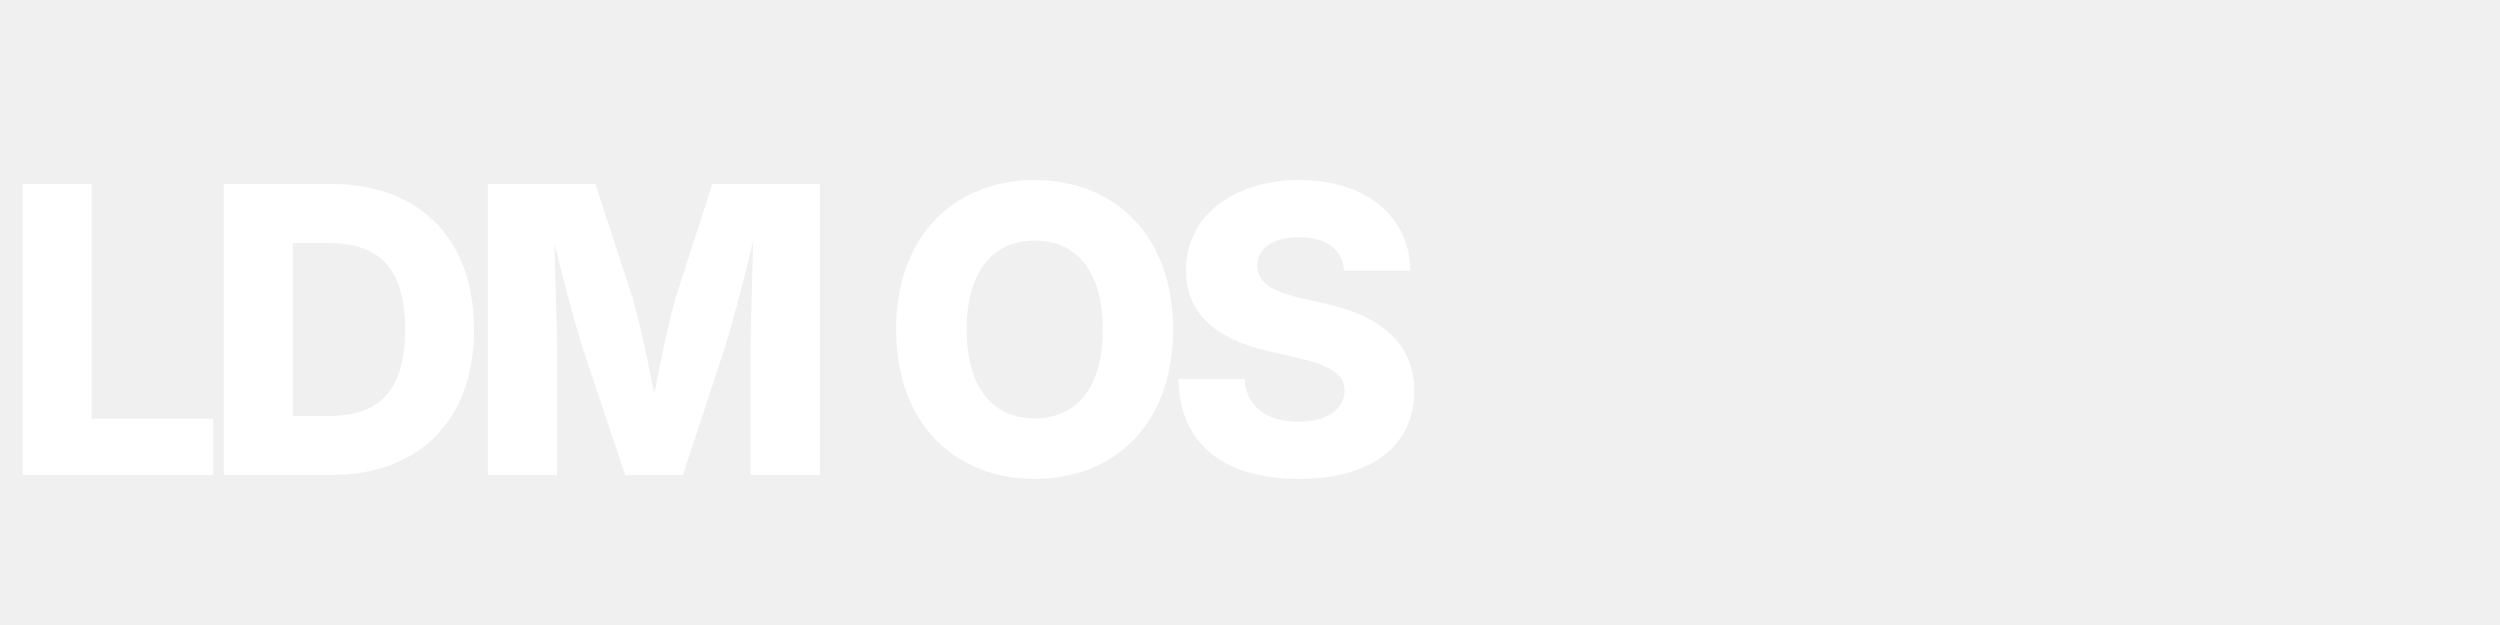
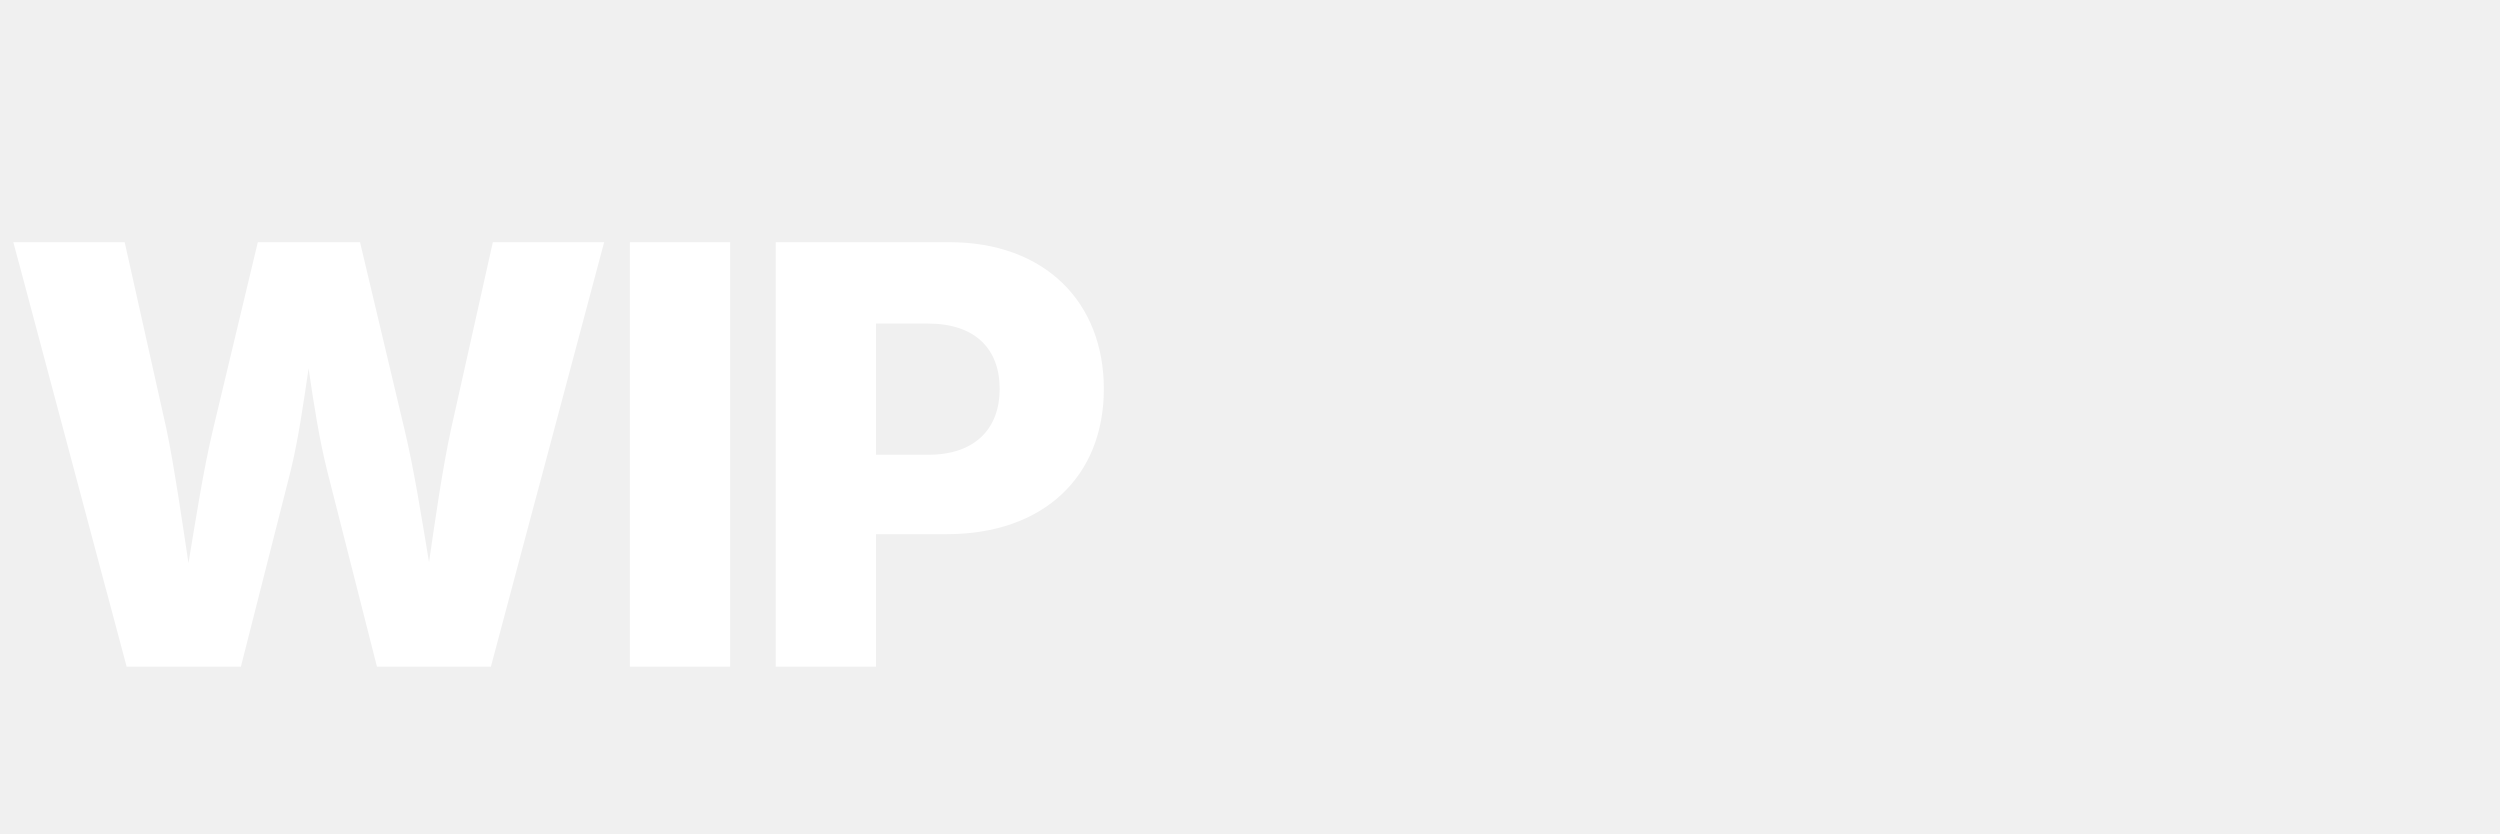
- <svg xmlns="http://www.w3.org/2000/svg" width="200" height="50" viewBox="0 0 200 50" fill="none">
-   <text x="0" y="38" font-family="system-ui, -apple-system, sans-serif" font-size="32" font-weight="800" fill="#FFFFFF" letter-spacing="-2">LDM OS</text>
+ <svg xmlns="http://www.w3.org/2000/svg" width="120" height="40" viewBox="0 0 120 40" fill="none">
+   <text x="0" y="32" font-family="system-ui, -apple-system, sans-serif" font-size="28" font-weight="800" fill="#FFFFFF" letter-spacing="-1">WIP</text>
</svg>
